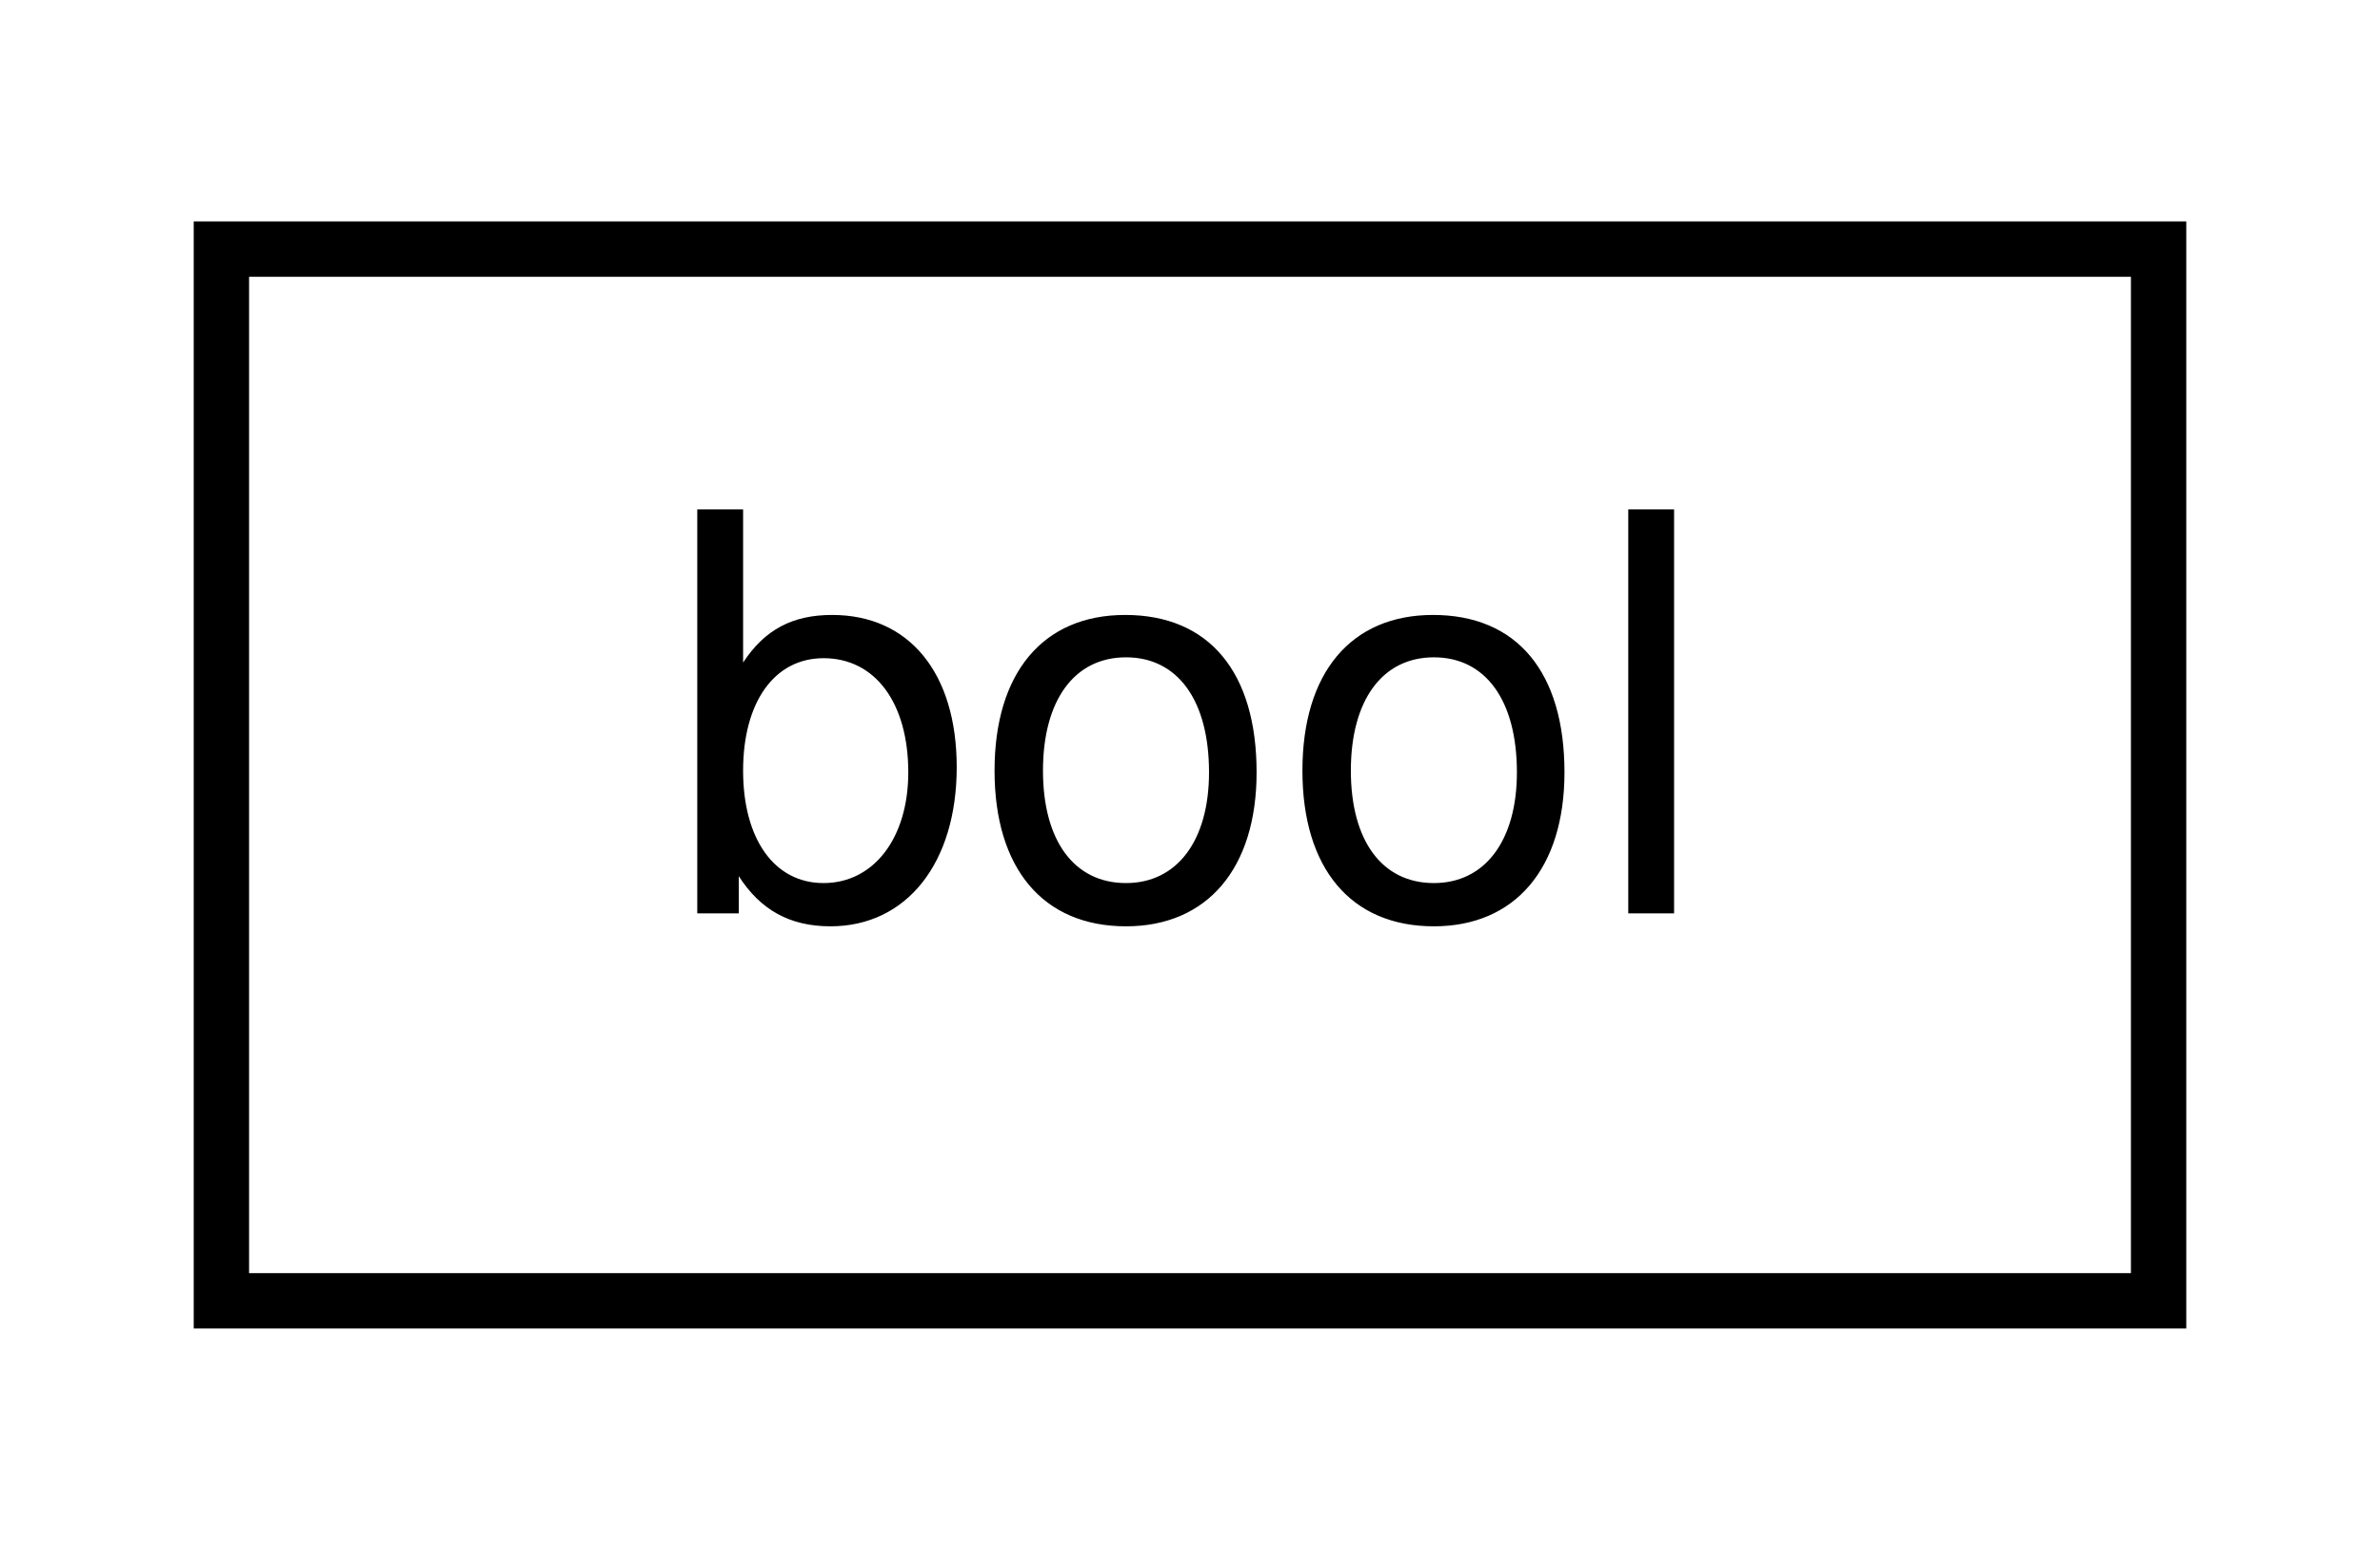
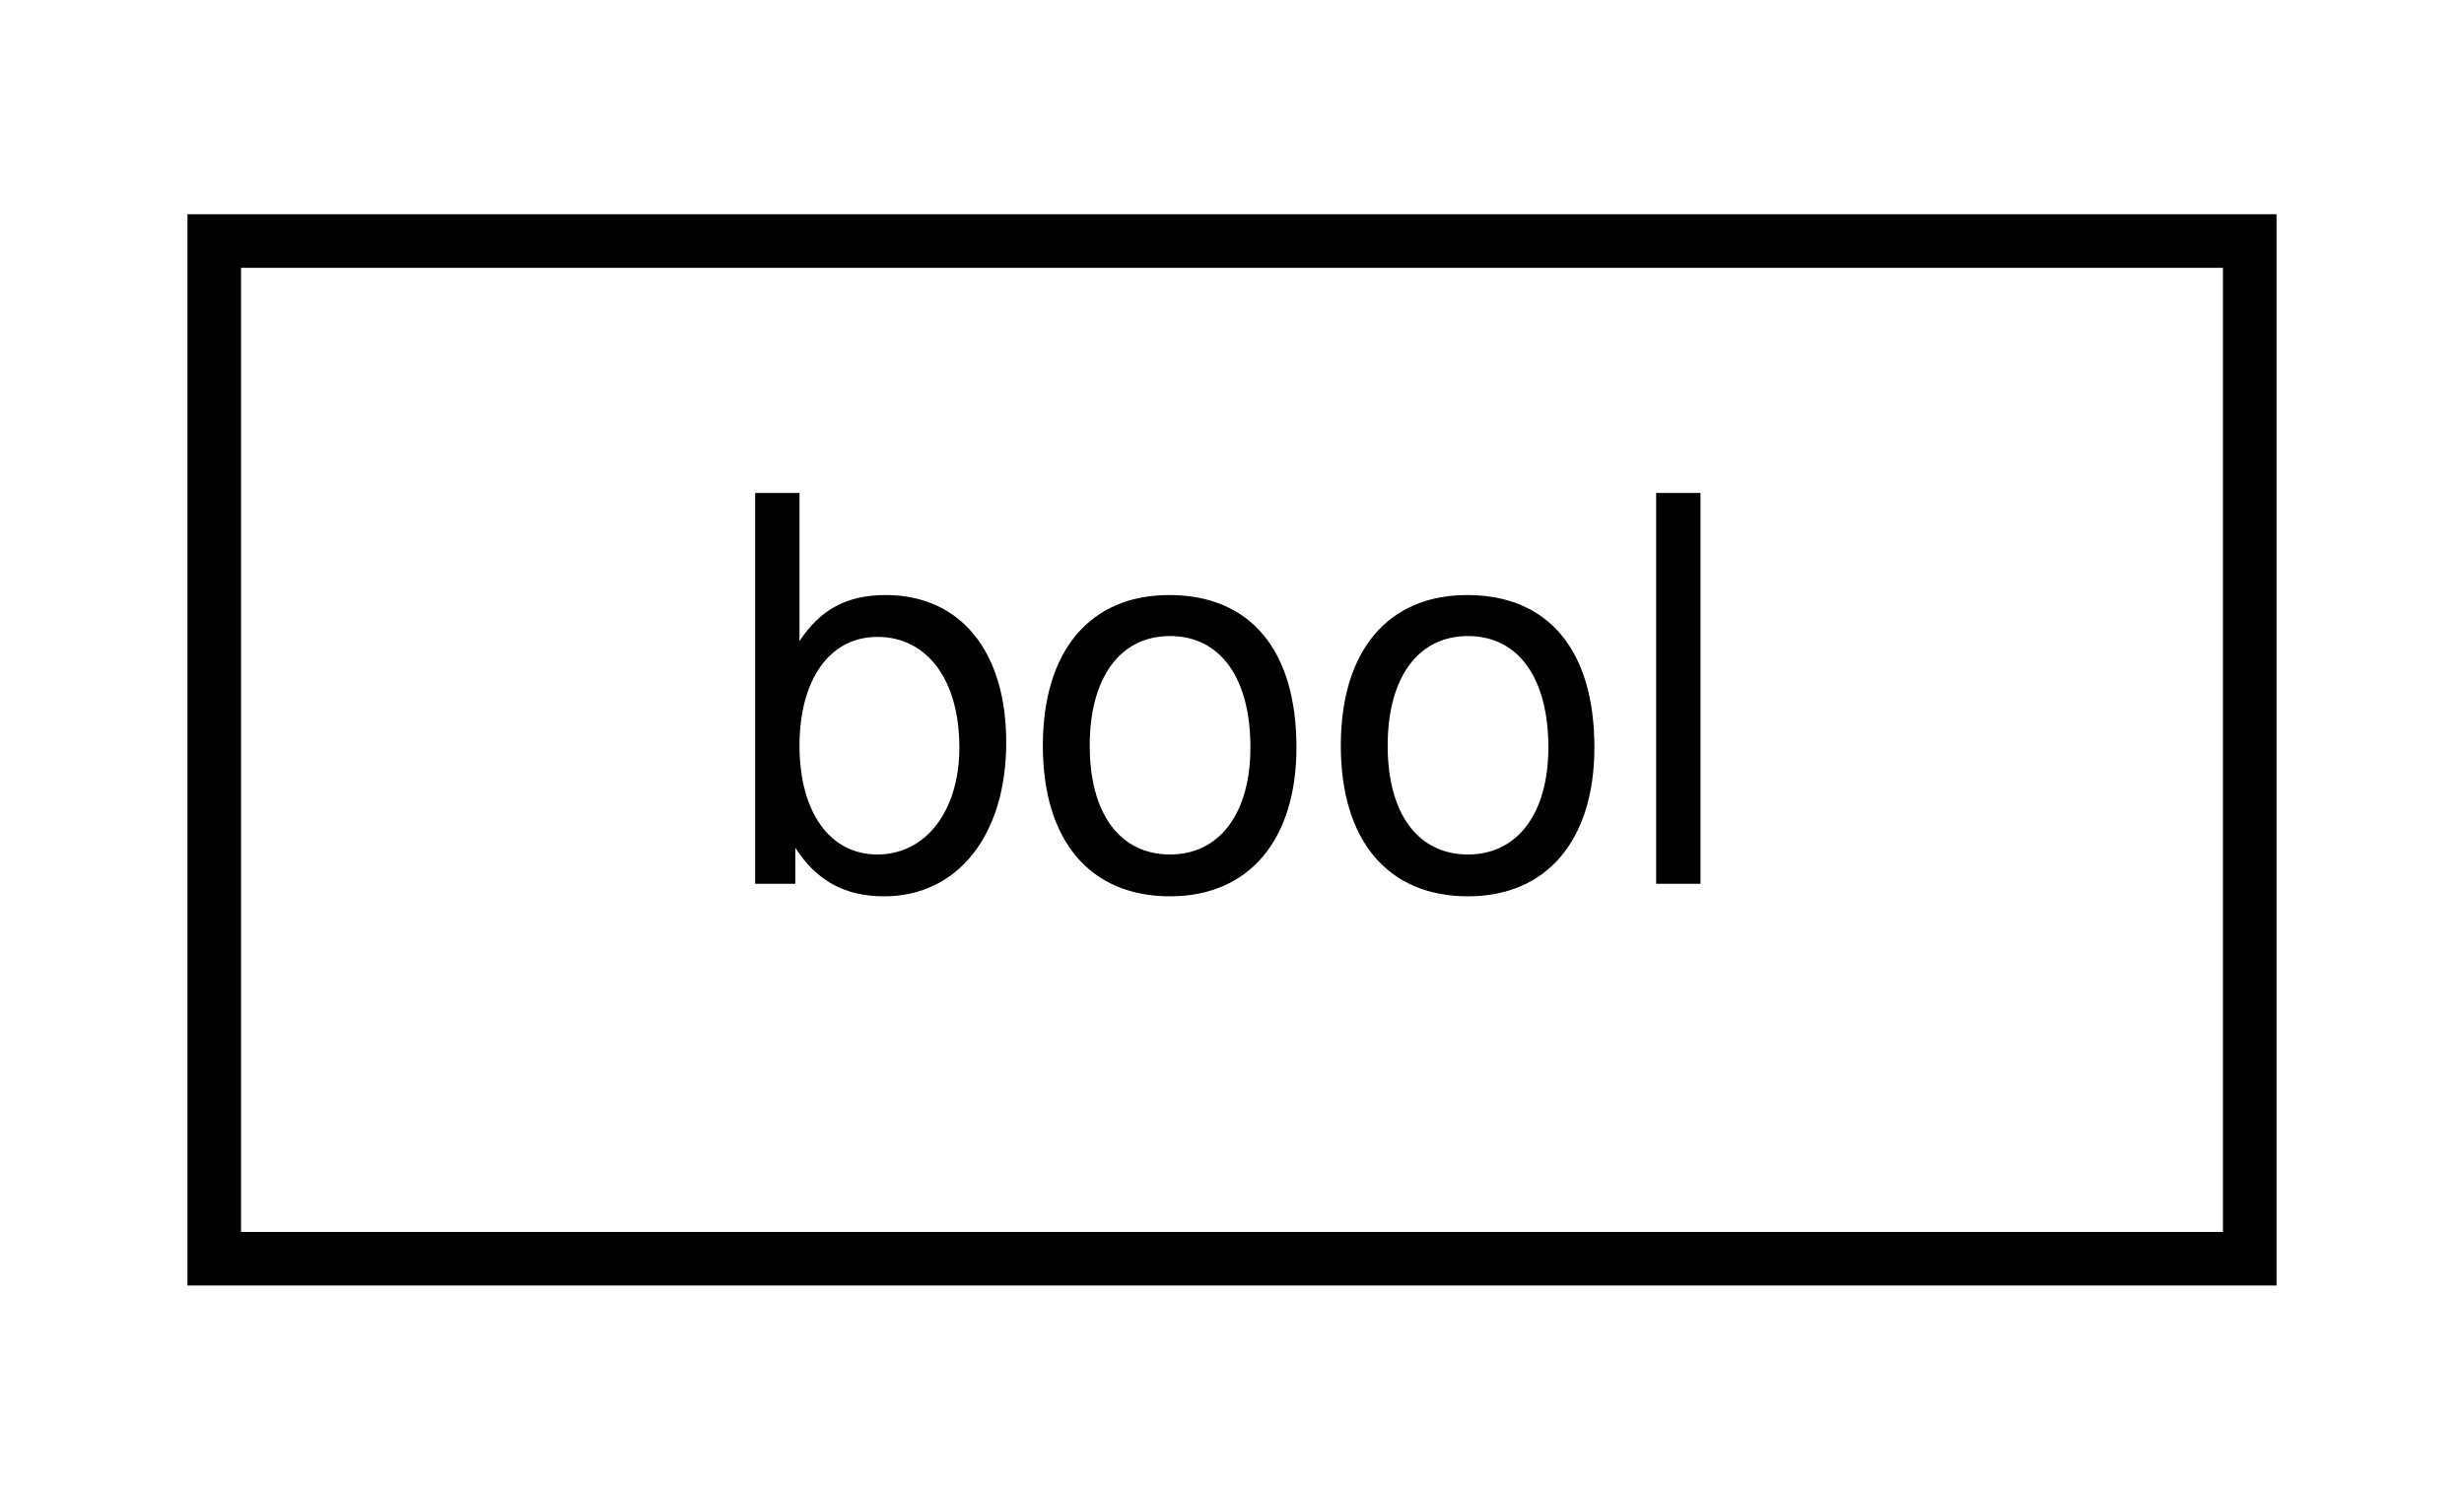
- <svg xmlns="http://www.w3.org/2000/svg" xmlns:xlink="http://www.w3.org/1999/xlink" width="43pt" height="28pt" viewBox="0.00 0.00 43.00 28.00">
+ <svg xmlns="http://www.w3.org/2000/svg" xmlns:xlink="http://www.w3.org/1999/xlink" width="46pt" height="28pt" viewBox="0.00 0.00 46.00 28.00">
  <g id="graph0" class="graph" transform="scale(1 1) rotate(0) translate(4 24)">
    <g id="node1" class="node">
      <g id="a_node1">
        <a xlink:href="namespace_3globalScope_4.html#classbool" target="_top" xlink:title=" ">
-           <polygon fill="none" stroke="black" points="0,-0.5 0,-19.5 35,-19.5 35,-0.5 0,-0.5" />
-           <text text-anchor="middle" x="17.5" y="-7.5" font-family="Helvetica,sans-Serif" font-size="10.00">bool</text>
+           <polygon fill="none" stroke="black" points="0,-0.5 0,-19.5 38,-19.5 38,-0.5 0,-0.5" />
+           <text text-anchor="middle" x="19" y="-7.5" font-family="Helvetica,sans-Serif" font-size="10.00">bool</text>
        </a>
      </g>
    </g>
  </g>
</svg>
